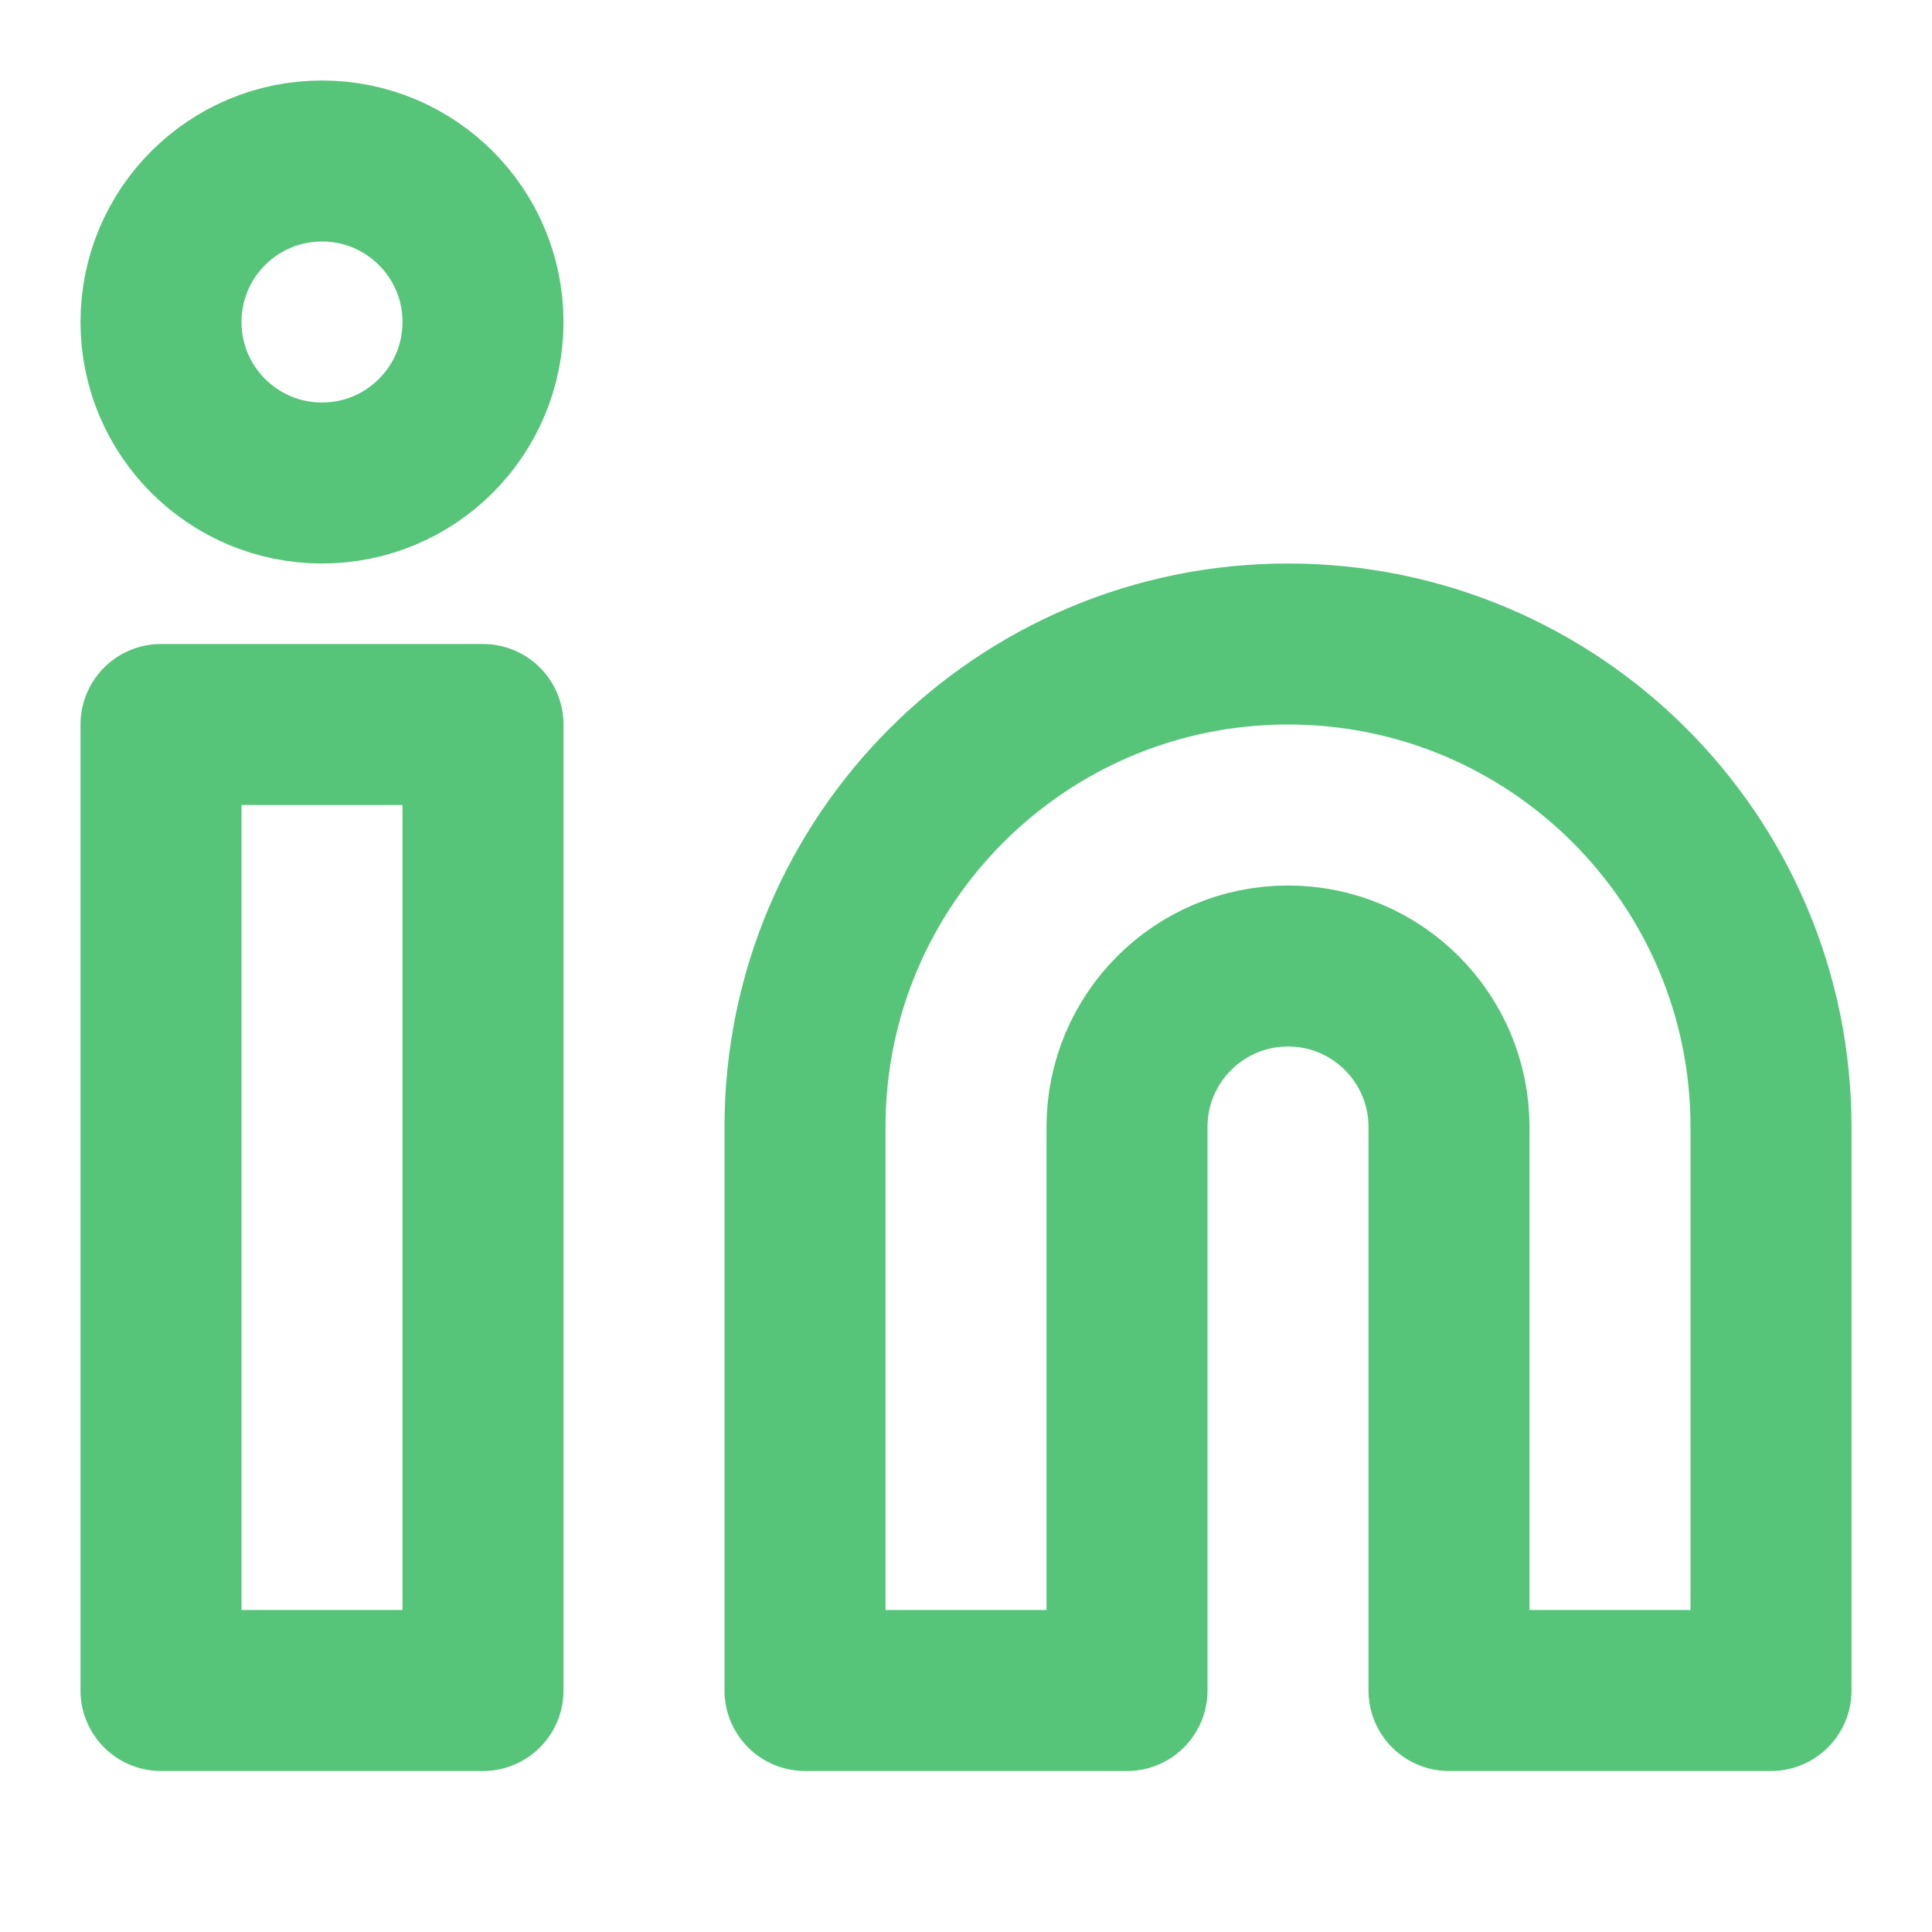
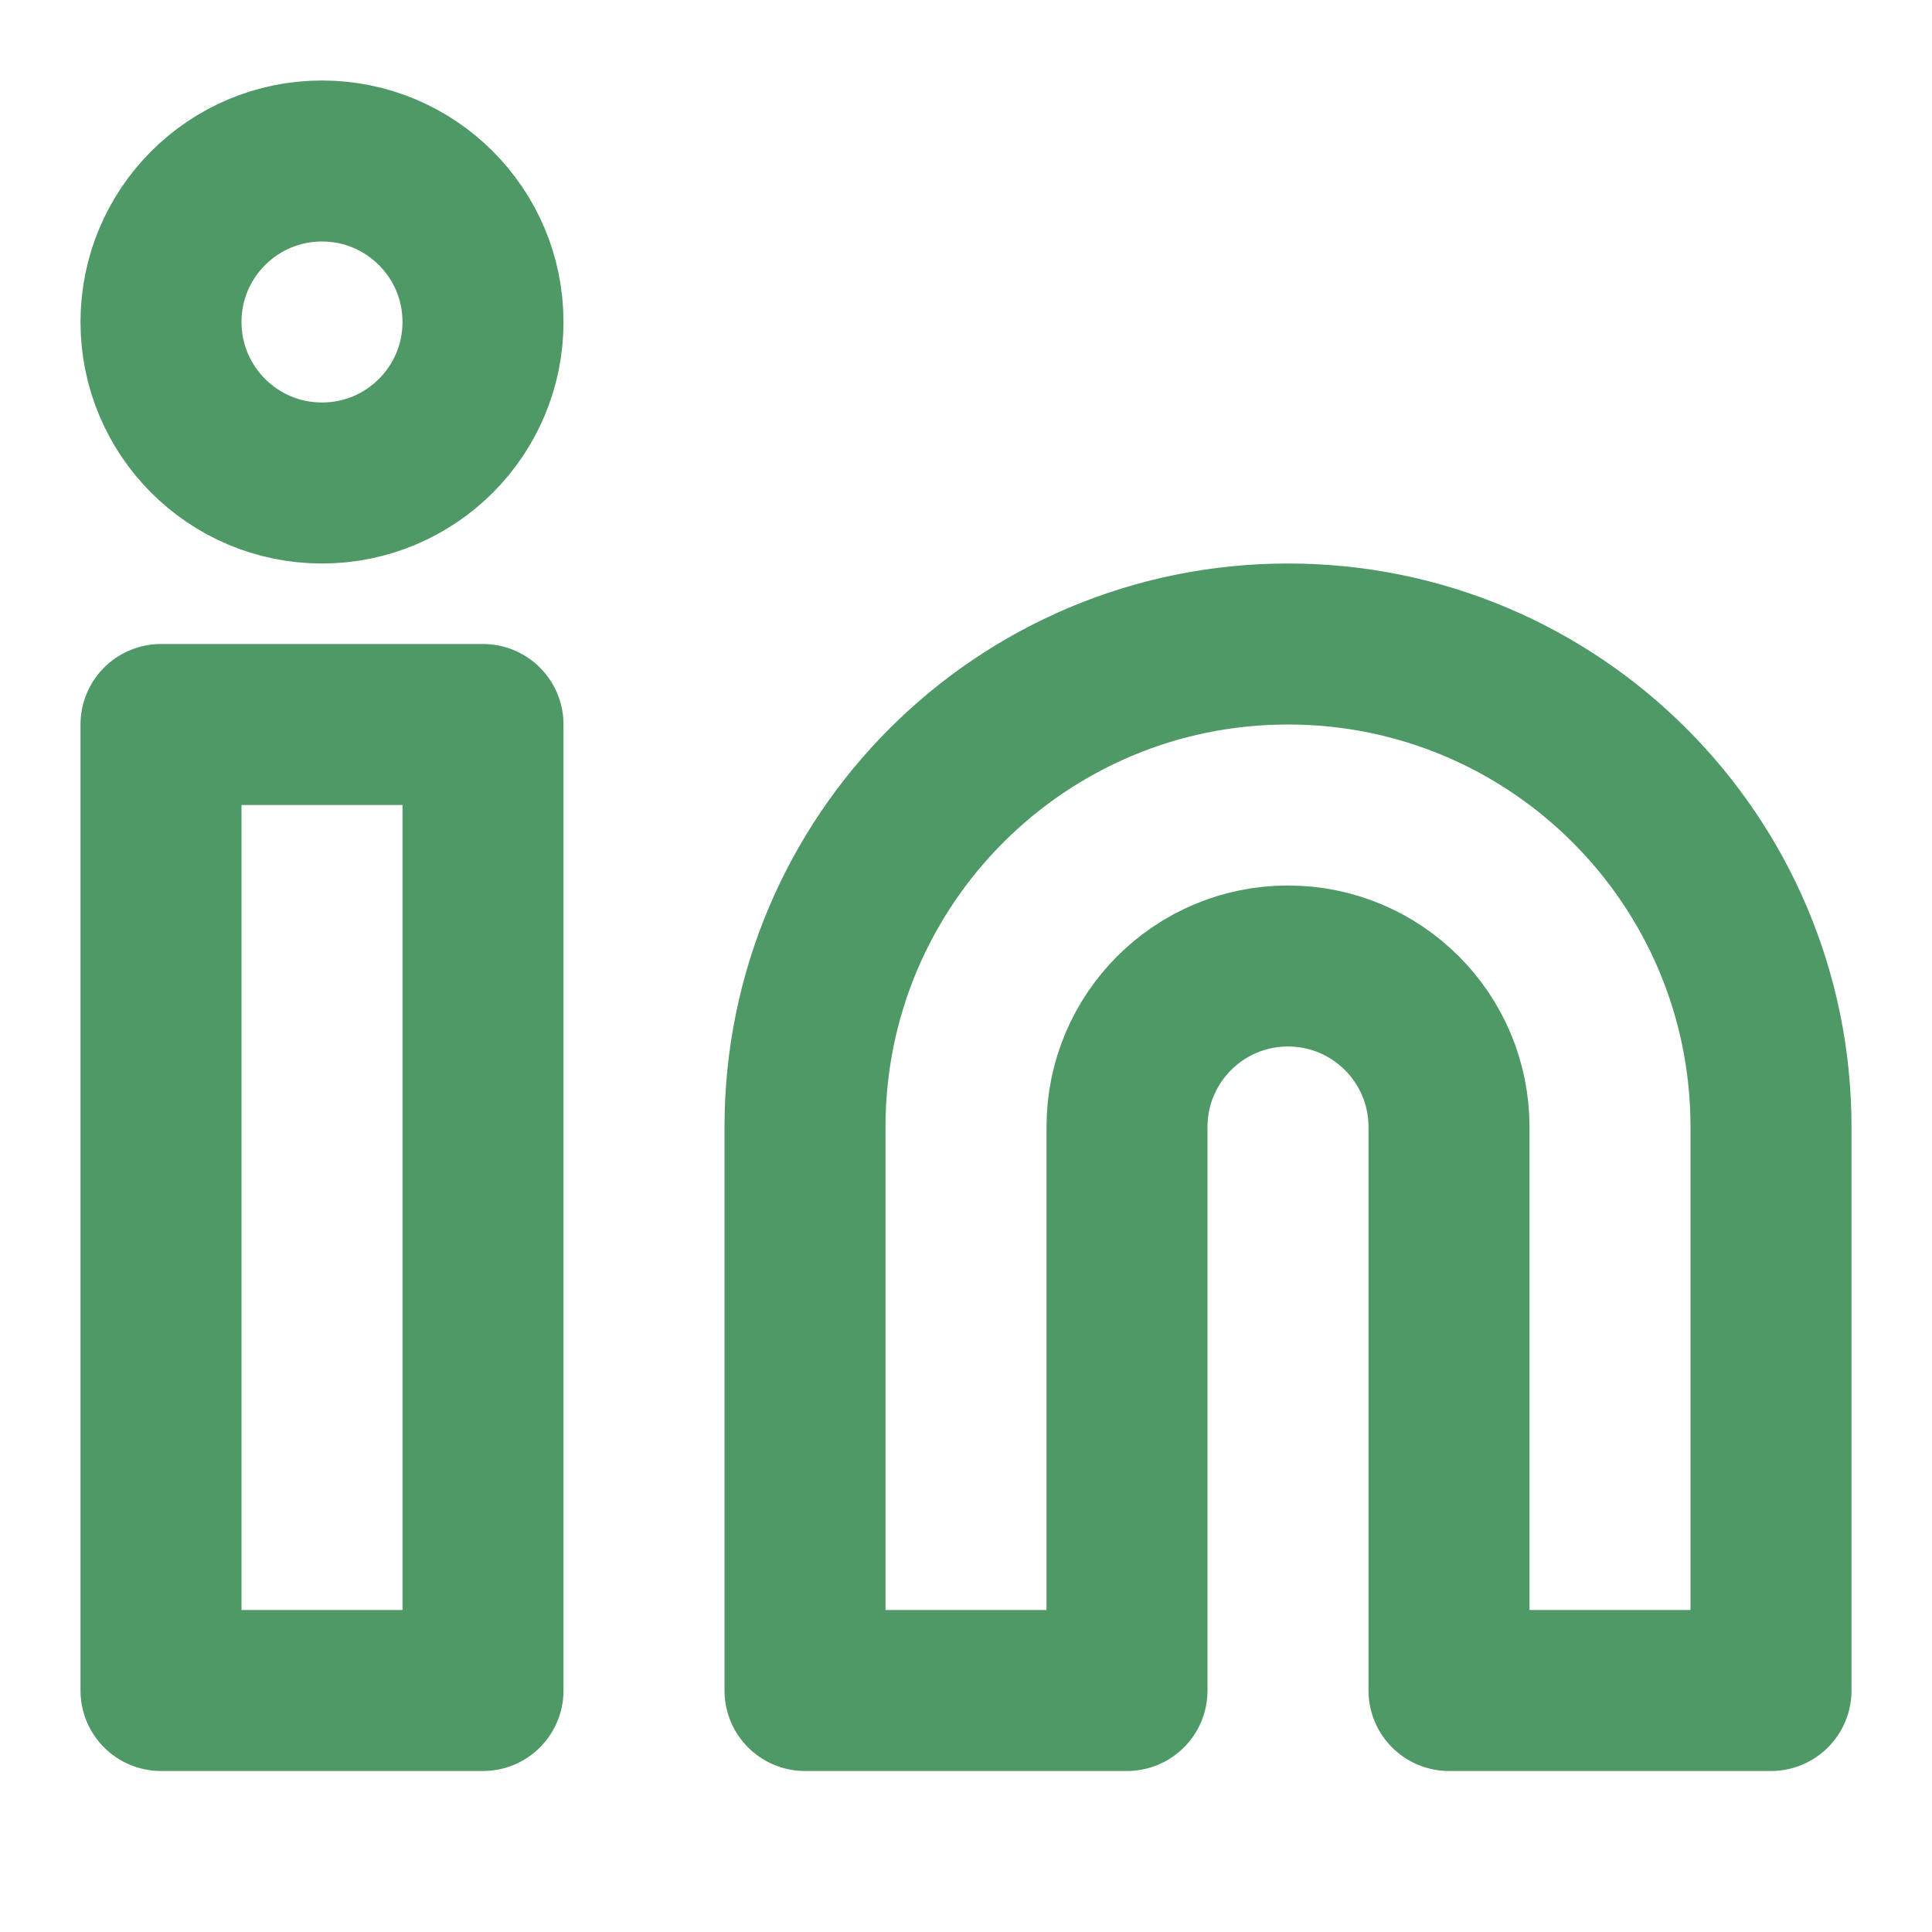
- <svg xmlns="http://www.w3.org/2000/svg" width="24" height="24" viewBox="0 0 24 24" fill="none" stroke="#56c579" stroke-width="2" stroke-linecap="round" stroke-linejoin="round" class="feather feather-linkedin">
+ <svg xmlns="http://www.w3.org/2000/svg" width="24" height="24" viewBox="0 0 24 24" fill="none" stroke="#4f9967" stroke-width="2" stroke-linecap="round" stroke-linejoin="round" class="feather feather-linkedin">
  <path d="M16 8a6 6 0 0 1 6 6v7h-4v-7a2 2 0 0 0-2-2 2 2 0 0 0-2 2v7h-4v-7a6 6 0 0 1 6-6z" />
  <rect x="2" y="9" width="4" height="12" />
  <circle cx="4" cy="4" r="2" />
</svg>
